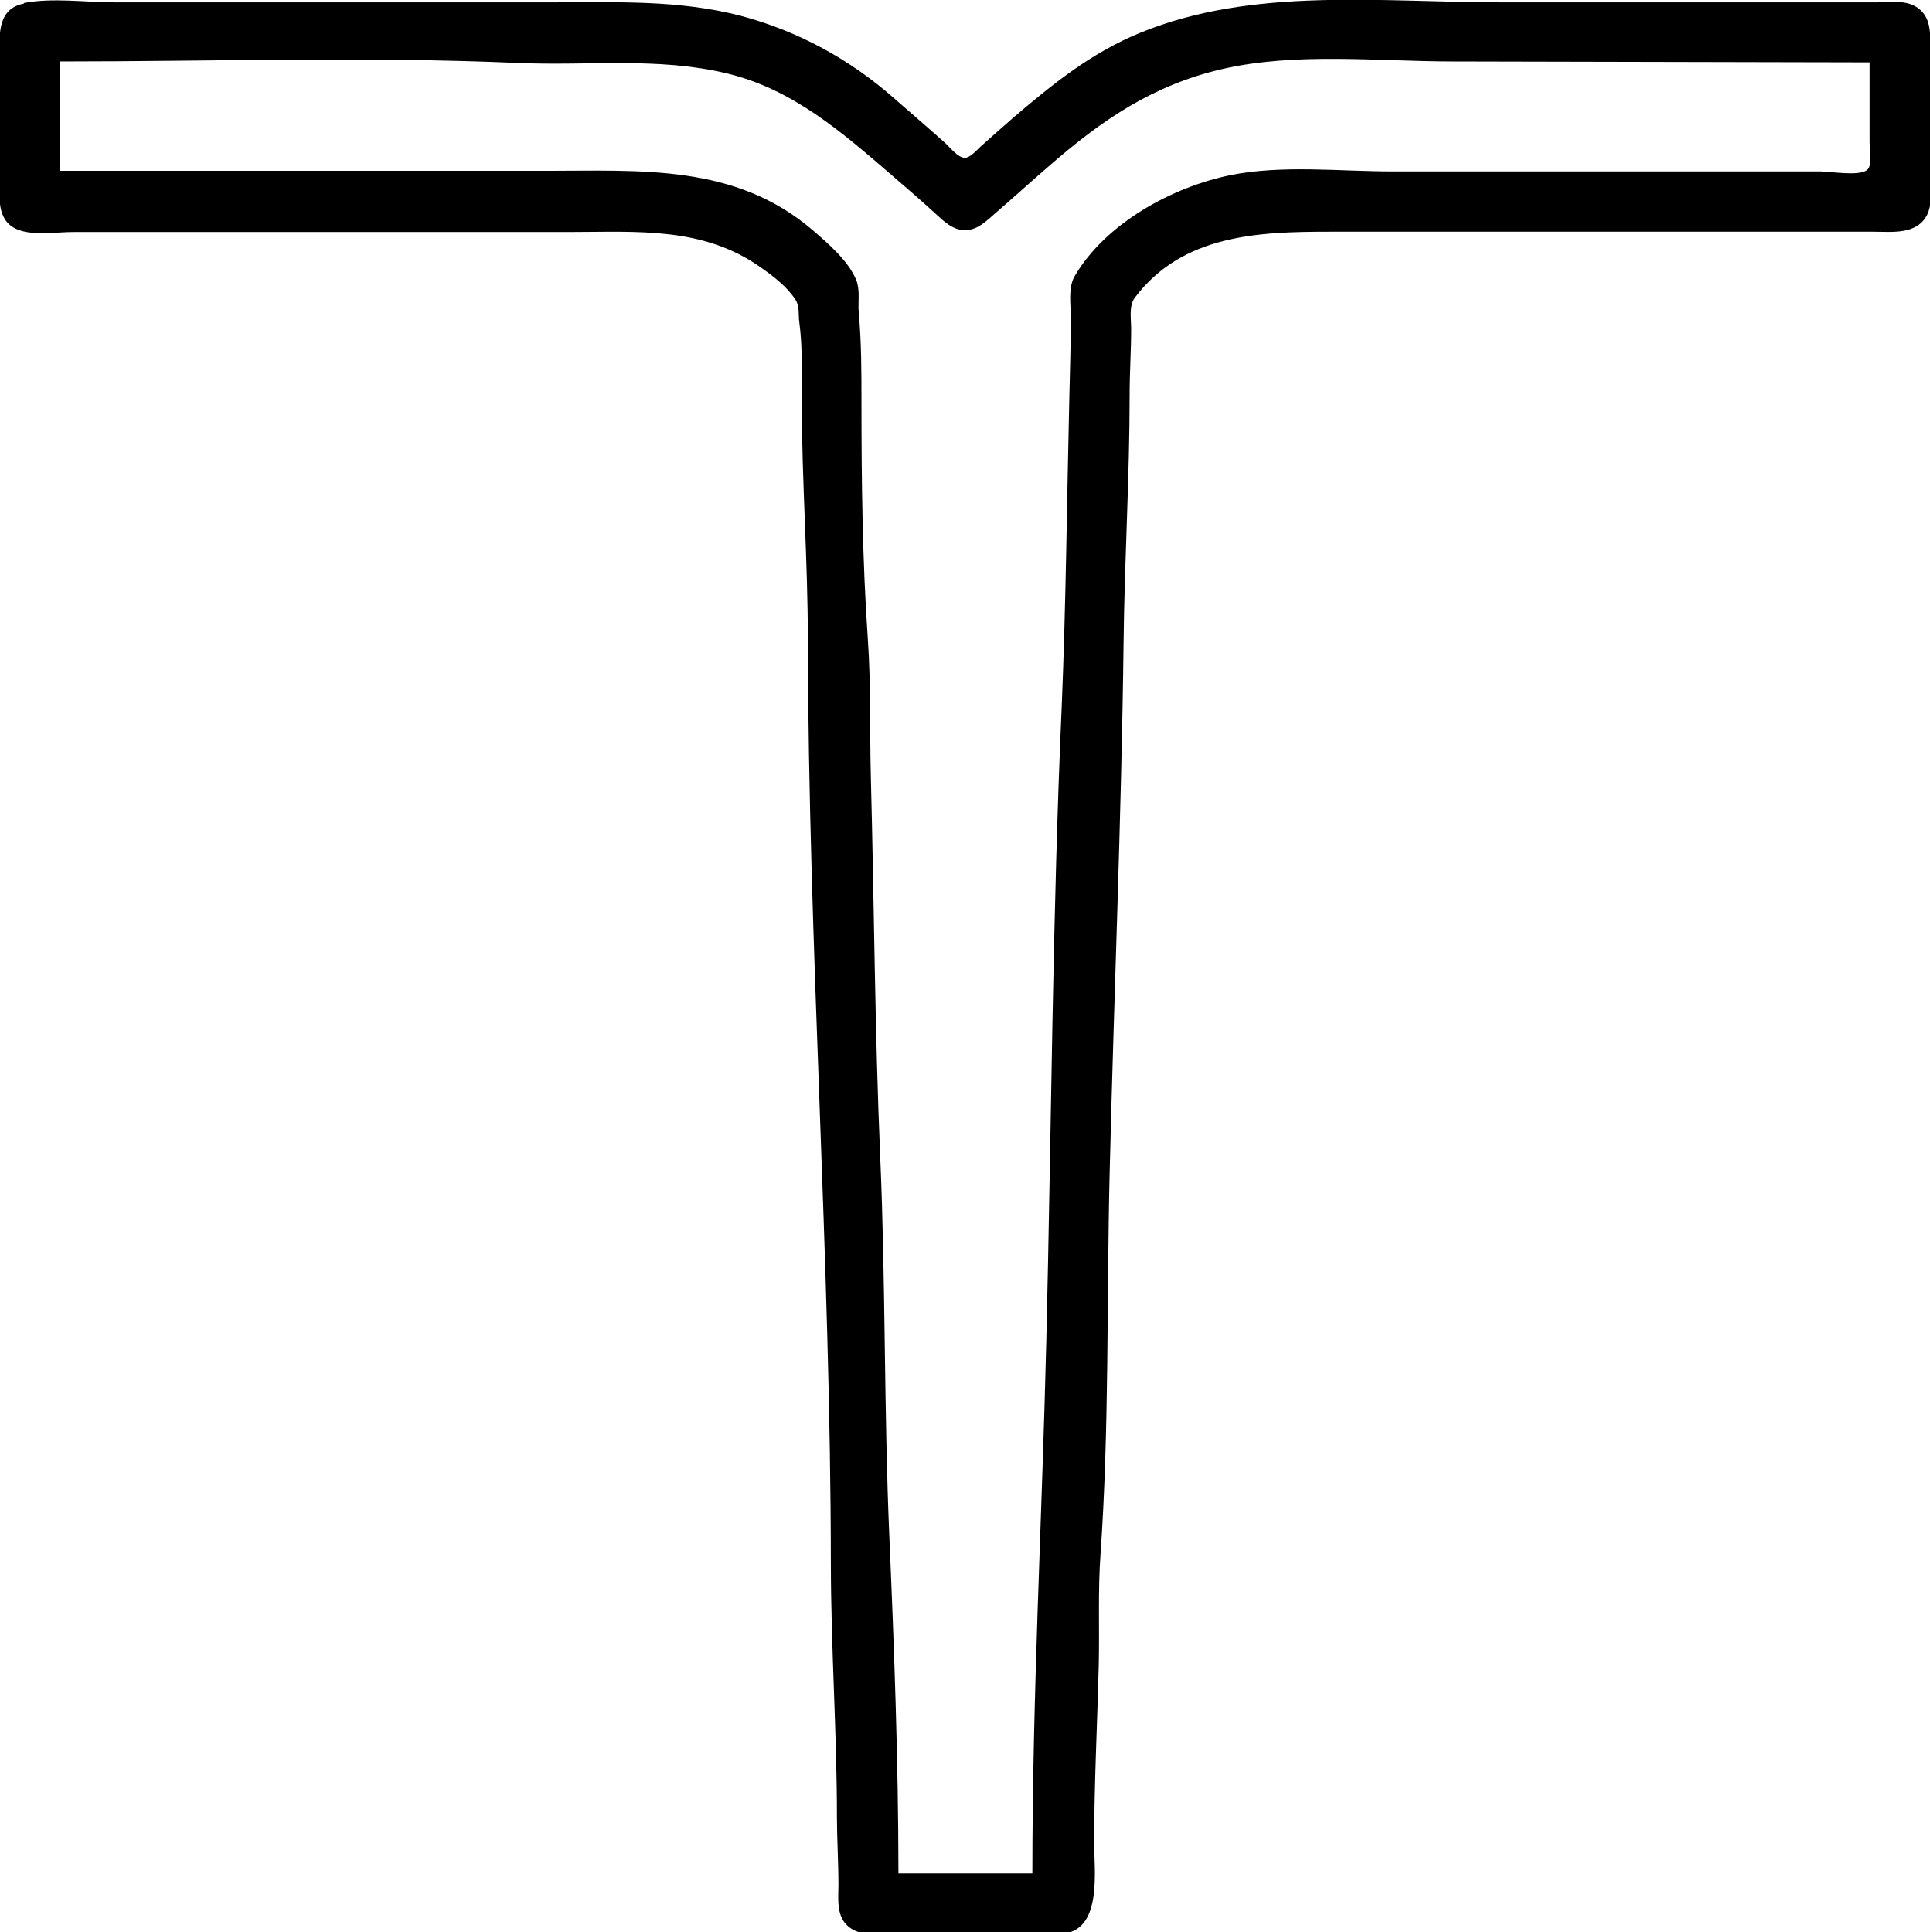
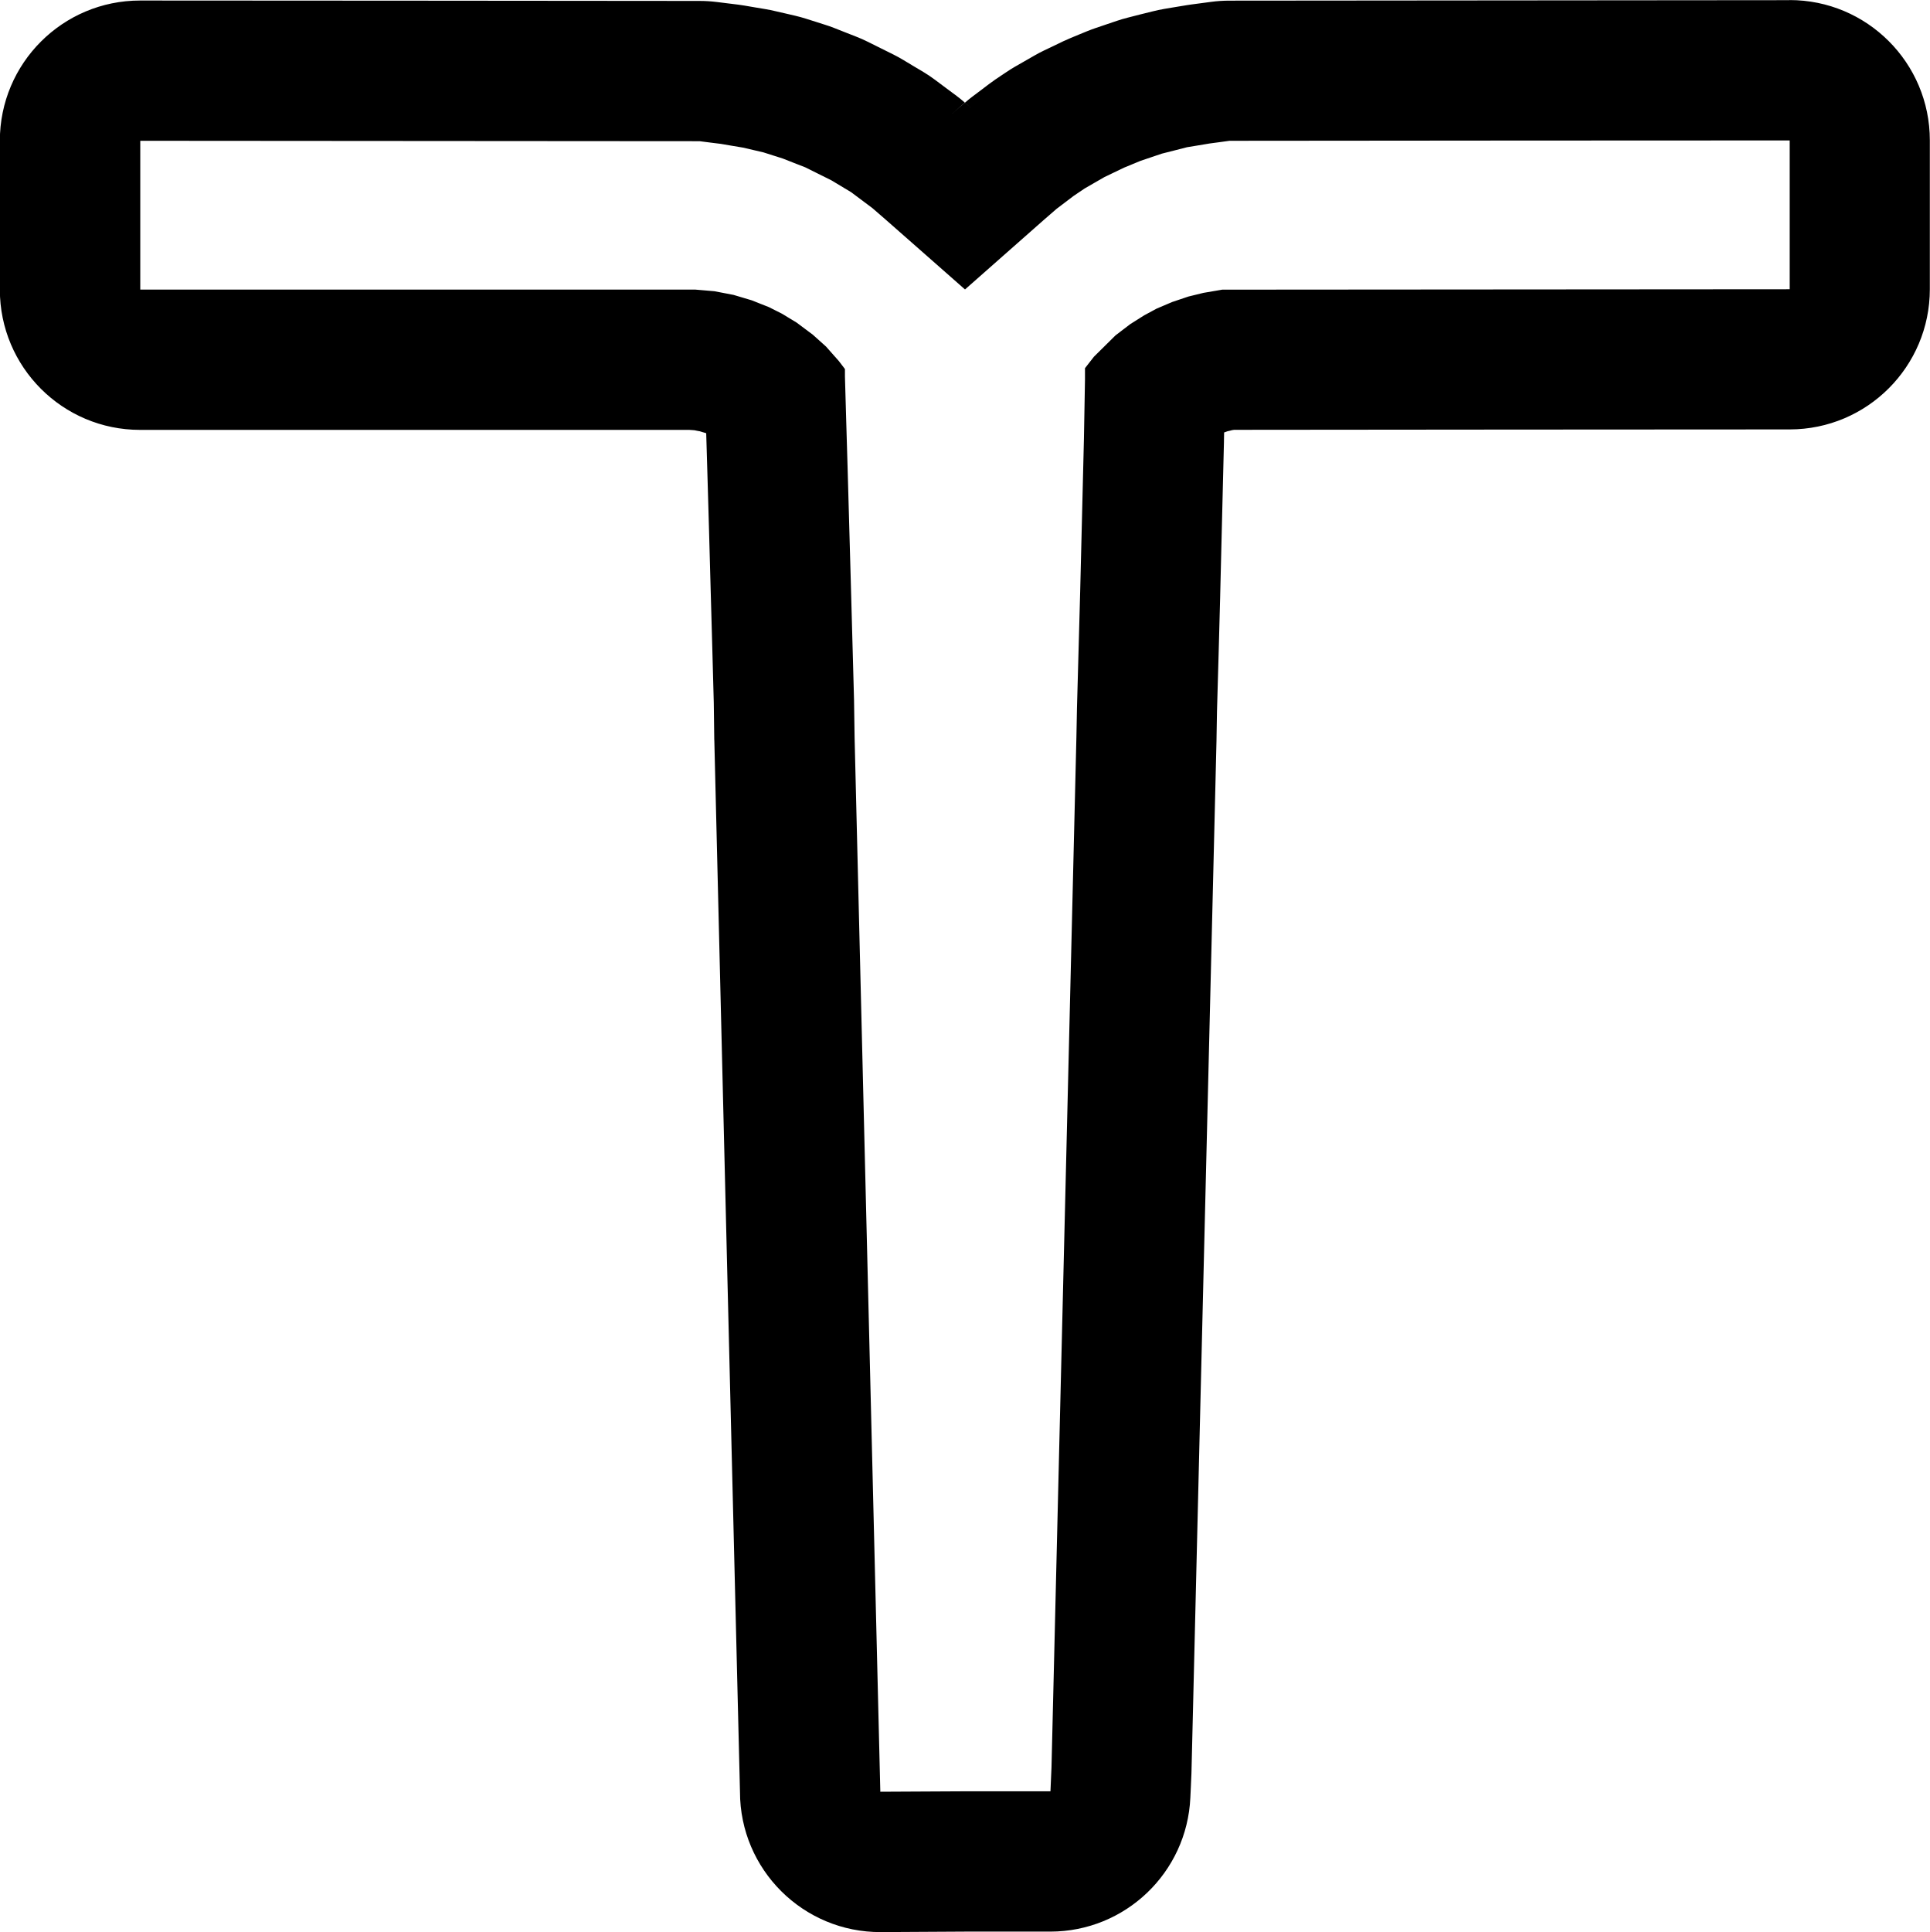
- <svg xmlns="http://www.w3.org/2000/svg" width="6.369mm" height="6.377mm" viewBox="0 0 6.369 6.377" style="color: currentColor">
+ <svg xmlns="http://www.w3.org/2000/svg" width="48.174mm" height="48.215mm" viewBox="0 0 48.174 48.215" version="1.1" id="svg1" xml:space="preserve">
  <defs id="defs1" />
-   <g transform="translate(-138.086,-112.3802)">
-     <path d="m 138.165,112.392 c -0.079,0.015 -0.081,0.085 -0.081,0.15 v 0.437 c 0,0.063 -0.007,0.136 0.066,0.161 0.052,0.018 0.123,0.006 0.178,0.006 h 0.376 1.26 c 0.221,0 0.439,-0.019 0.63,0.115 0.042,0.029 0.089,0.065 0.117,0.108 0.015,0.023 0.009,0.051 0.013,0.076 0.011,0.083 0.008,0.175 0.008,0.259 0,0.263 0.02,0.525 0.02,0.787 0.002,1.018 0.075,2.036 0.076,3.053 4.4e-4,0.278 0.02,0.556 0.02,0.833 1.2e-4,0.075 0.005,0.149 0.005,0.224 0,0.04 -0.006,0.087 0.018,0.122 0.041,0.057 0.124,0.041 0.185,0.041 h 0.361 c 0.059,0 0.124,0.007 0.183,-0.002 0.123,-0.018 0.097,-0.207 0.097,-0.298 0,-0.195 0.01,-0.39 0.015,-0.584 0.003,-0.123 -0.003,-0.248 0.006,-0.371 0.029,-0.416 0.02,-0.837 0.03,-1.255 0.014,-0.584 0.039,-1.169 0.046,-1.753 0.003,-0.273 0.02,-0.545 0.02,-0.818 0,-0.073 0.005,-0.146 0.005,-0.218 10e-6,-0.032 -0.008,-0.075 0.012,-0.102 0.157,-0.209 0.409,-0.218 0.644,-0.218 h 1.3 0.493 c 0.062,0 0.144,0.011 0.178,-0.056 0.022,-0.045 0.01,-0.114 0.01,-0.163 v -0.371 c 0,-0.057 0.008,-0.123 -0.051,-0.155 -0.037,-0.02 -0.086,-0.012 -0.127,-0.012 h -0.264 -0.975 c -0.392,0 -0.818,-0.052 -1.189,0.1 -0.16,0.065 -0.287,0.167 -0.417,0.278 -0.038,0.033 -0.075,0.066 -0.112,0.099 -0.012,0.011 -0.033,0.036 -0.051,0.036 -0.023,0 -0.05,-0.036 -0.066,-0.05 -0.056,-0.05 -0.112,-0.098 -0.168,-0.147 -0.145,-0.128 -0.316,-0.221 -0.503,-0.271 -0.205,-0.054 -0.414,-0.045 -0.625,-0.045 h -0.833 -0.61 c -0.095,0 -0.206,-0.016 -0.3,0.002 m 6.091,0.196 v 0.264 c 0,0.021 0.01,0.077 -0.008,0.091 -0.027,0.022 -0.12,0.005 -0.154,0.005 h -0.427 -0.986 c -0.173,0 -0.363,-0.022 -0.533,0.012 -0.193,0.039 -0.413,0.159 -0.515,0.333 -0.023,0.039 -0.013,0.094 -0.013,0.137 -1e-5,0.087 -0.003,0.176 -0.005,0.264 -0.008,0.338 -0.011,0.678 -0.025,1.016 -0.031,0.699 -0.034,1.399 -0.051,2.098 -0.014,0.585 -0.046,1.172 -0.046,1.758 H 141.051 c -2.5e-4,-0.37 -0.014,-0.743 -0.03,-1.113 -0.018,-0.416 -0.012,-0.834 -0.03,-1.25 -0.018,-0.418 -0.02,-0.837 -0.031,-1.255 -0.004,-0.152 6.2e-4,-0.305 -0.01,-0.457 -0.018,-0.258 -0.021,-0.524 -0.021,-0.782 0,-0.097 -8e-5,-0.198 -0.009,-0.295 -0.003,-0.035 0.005,-0.073 -0.008,-0.107 -0.026,-0.064 -0.094,-0.122 -0.145,-0.166 -0.255,-0.218 -0.566,-0.195 -0.879,-0.195 h -1.605 v -0.361 c 0.504,0 1.011,-0.017 1.514,0.005 0.23,0.01 0.459,-0.02 0.686,0.034 0.22,0.052 0.383,0.196 0.549,0.339 0.048,0.041 0.096,0.083 0.142,0.125 0.027,0.025 0.057,0.054 0.097,0.054 0.042,0 0.073,-0.033 0.102,-0.058 0.058,-0.05 0.115,-0.102 0.173,-0.152 0.175,-0.153 0.344,-0.269 0.574,-0.322 0.243,-0.056 0.514,-0.025 0.762,-0.025 z" fill="currentColor" id="path1" />
+   <g id="layer1" transform="translate(50.20329,-382.5773)">
+     <path d="m -5.531,382.581 v 5.1e-4 l -6.992,0.006 -6.99,0.006 c -0.155,1e-5 -0.311,0.01 -0.465,0.031 l -0.248,0.033 -0.248,0.033 c -0.036,0.005 -0.072,0.01 -0.107,0.016 l -0.28,0.046 -0.281,0.047 c -0.098,0.017 -0.195,0.038 -0.291,0.062 l -0.315,0.078 -0.312,0.08 c -0.089,0.022 -0.177,0.049 -0.264,0.078 l -0.266,0.09 -0.266,0.09 c -0.07,0.024 -0.14,0.05 -0.209,0.078 l -0.205,0.084 -0.207,0.086 c -0.061,0.025 -0.122,0.052 -0.182,0.08 l -0.242,0.117 -0.242,0.115 c -0.08,0.038 -0.159,0.08 -0.237,0.125 l -0.246,0.141 -0.248,0.142 c -0.072,0.042 -0.142,0.086 -0.211,0.133 l -0.141,0.094 -0.138,0.093 c -0.053,0.036 -0.104,0.073 -0.155,0.112 l -0.211,0.16 -0.213,0.16 c -0.059,0.045 -0.116,0.092 -0.172,0.141 l 0.15,0.133 -0.152,-0.133 -0.002,0.002 -0.168,0.145 -0.166,0.145 0.332,-0.293 -0.01,-0.01 c -0.063,-0.055 -0.128,-0.108 -0.195,-0.158 l -0.268,-0.199 -0.266,-0.199 c -0.096,-0.072 -0.196,-0.139 -0.299,-0.201 l -0.246,-0.146 -0.244,-0.147 c -0.081,-0.049 -0.164,-0.095 -0.248,-0.137 l -0.326,-0.162 -0.326,-0.162 c -0.092,-0.046 -0.187,-0.088 -0.283,-0.125 l -0.278,-0.109 -0.278,-0.11 c -0.071,-0.028 -0.144,-0.053 -0.217,-0.076 l -0.238,-0.076 -0.24,-0.076 c -0.088,-0.028 -0.178,-0.053 -0.268,-0.074 l -0.258,-0.06 -0.258,-0.059 c -0.069,-0.016 -0.139,-0.031 -0.209,-0.043 l -0.275,-0.046 -0.275,-0.047 c -0.049,-0.008 -0.099,-0.015 -0.148,-0.022 l -0.268,-0.033 -0.266,-0.033 c -0.144,-0.018 -0.289,-0.027 -0.434,-0.027 l -6.98,-0.006 -6.983,-0.004 c -1.934,-9.8e-4 -3.502,1.566 -3.502,3.5 v 1.858 1.857 c 1.68e-4,1.933 1.567,3.5 3.5,3.5 h 6.93 6.781 l 0.088,0.006 0.047,0.004 0.055,0.012 0.072,0.013 0.065,0.02 0.086,0.025 0.008,0.004 0.029,0.982 0.041,1.422 0.039,1.424 0.041,1.461 0.039,1.44 0.006,0.445 0.006,0.469 c 4.56e-4,0.012 9.73e-4,0.024 0.002,0.036 l 0.32,13.152 0.32,13.074 c 1.46e-4,1.94 1.578,3.51 3.518,3.5 l 2.107,-0.012 h 2.121 c 1.872,-4.9e-4 3.412,-1.474 3.496,-3.343 l 0.014,-0.297 v -5.1e-4 -5.2e-4 -5.2e-4 -5.1e-4 l 0.013,-0.299 c 9.25e-4,-0.023 0.002,-0.047 0.002,-0.07 l 0.311,-12.859 0.313,-12.862 c 1.8e-5,-0.006 1.8e-5,-0.013 0,-0.019 l 0.006,-0.358 0.006,-0.344 0.041,-1.436 0.039,-1.453 v -5.1e-4 -0.002 -0.002 -0.002 -5.2e-4 -0.002 -0.002 -5.2e-4 -0.002 -10e-4 l 0.047,-1.912 0.047,-1.912 c 2.2e-5,-0.007 2.2e-5,-0.015 0,-0.022 l 0.004,-0.211 0.02,-0.006 0.067,-0.024 0.051,-0.011 0.06,-0.016 0.051,-0.008 6.787,-0.006 7.082,-0.004 c 1.932,-0.001 3.498,-1.568 3.498,-3.5 v -1.858 -1.857 c -1.683e-4,-1.934 -1.568,-3.501 -3.502,-3.5 z m 0.002,3.501 v 1.857 1.857 l -7.082,0.005 -7.083,0.005 -0.234,0.04 -0.235,0.04 -0.188,0.046 -0.188,0.046 -0.202,0.068 -0.202,0.068 -0.193,0.082 -0.193,0.082 -0.156,0.084 -0.156,0.084 -0.173,0.109 -0.173,0.109 -0.185,0.141 -0.186,0.142 -0.269,0.266 -0.269,0.266 -0.112,0.143 -0.112,0.144 v 0.143 0.144 l -0.013,0.733 -0.013,0.732 -0.047,1.912 -0.047,1.912 -0.04,1.453 -0.04,1.452 -0.007,0.359 -0.007,0.358 -0.311,12.86 -0.311,12.86 -0.013,0.299 -0.013,0.298 h -2.13 l -2.117,0.011 v -0.007 l -0.321,-13.153 -0.321,-13.152 -0.007,-0.469 -0.007,-0.468 -0.04,-1.461 -0.04,-1.461 -0.04,-1.425 -0.04,-1.425 -0.034,-1.149 -0.033,-1.149 v -0.093 -0.093 l -0.076,-0.1 -0.076,-0.099 -0.16,-0.181 -0.16,-0.181 -0.165,-0.148 -0.165,-0.148 -0.202,-0.151 -0.202,-0.151 -0.183,-0.111 -0.183,-0.111 -0.165,-0.083 -0.165,-0.083 -0.211,-0.083 -0.211,-0.084 -0.228,-0.068 -0.228,-0.068 -0.239,-0.046 -0.24,-0.046 -0.235,-0.02 -0.236,-0.02 h -6.93 -6.93 v -1.857 -1.857 l 6.981,0.005 6.981,0.005 0.266,0.034 0.266,0.033 0.275,0.047 0.275,0.046 0.258,0.06 0.257,0.06 0.239,0.076 0.239,0.076 0.28,0.11 0.28,0.109 0.326,0.162 0.326,0.162 0.248,0.149 0.248,0.149 0.266,0.199 0.266,0.199 0.167,0.145 0.167,0.145 0.988,0.869 0.988,0.87 0.068,-0.06 0.068,-0.06 0.908,-0.801 0.908,-0.801 0.167,-0.145 0.167,-0.145 0.211,-0.16 0.211,-0.16 0.14,-0.095 0.14,-0.094 0.246,-0.142 0.247,-0.142 0.244,-0.117 0.243,-0.117 0.206,-0.085 0.206,-0.085 0.266,-0.09 0.266,-0.09 0.316,-0.08 0.316,-0.081 0.281,-0.046 0.281,-0.047 0.248,-0.033 0.248,-0.034 6.991,-0.006 z" style="stroke-linecap:round;stroke-linejoin:round;paint-order:markers stroke fill" id="path9" />
  </g>
</svg>
